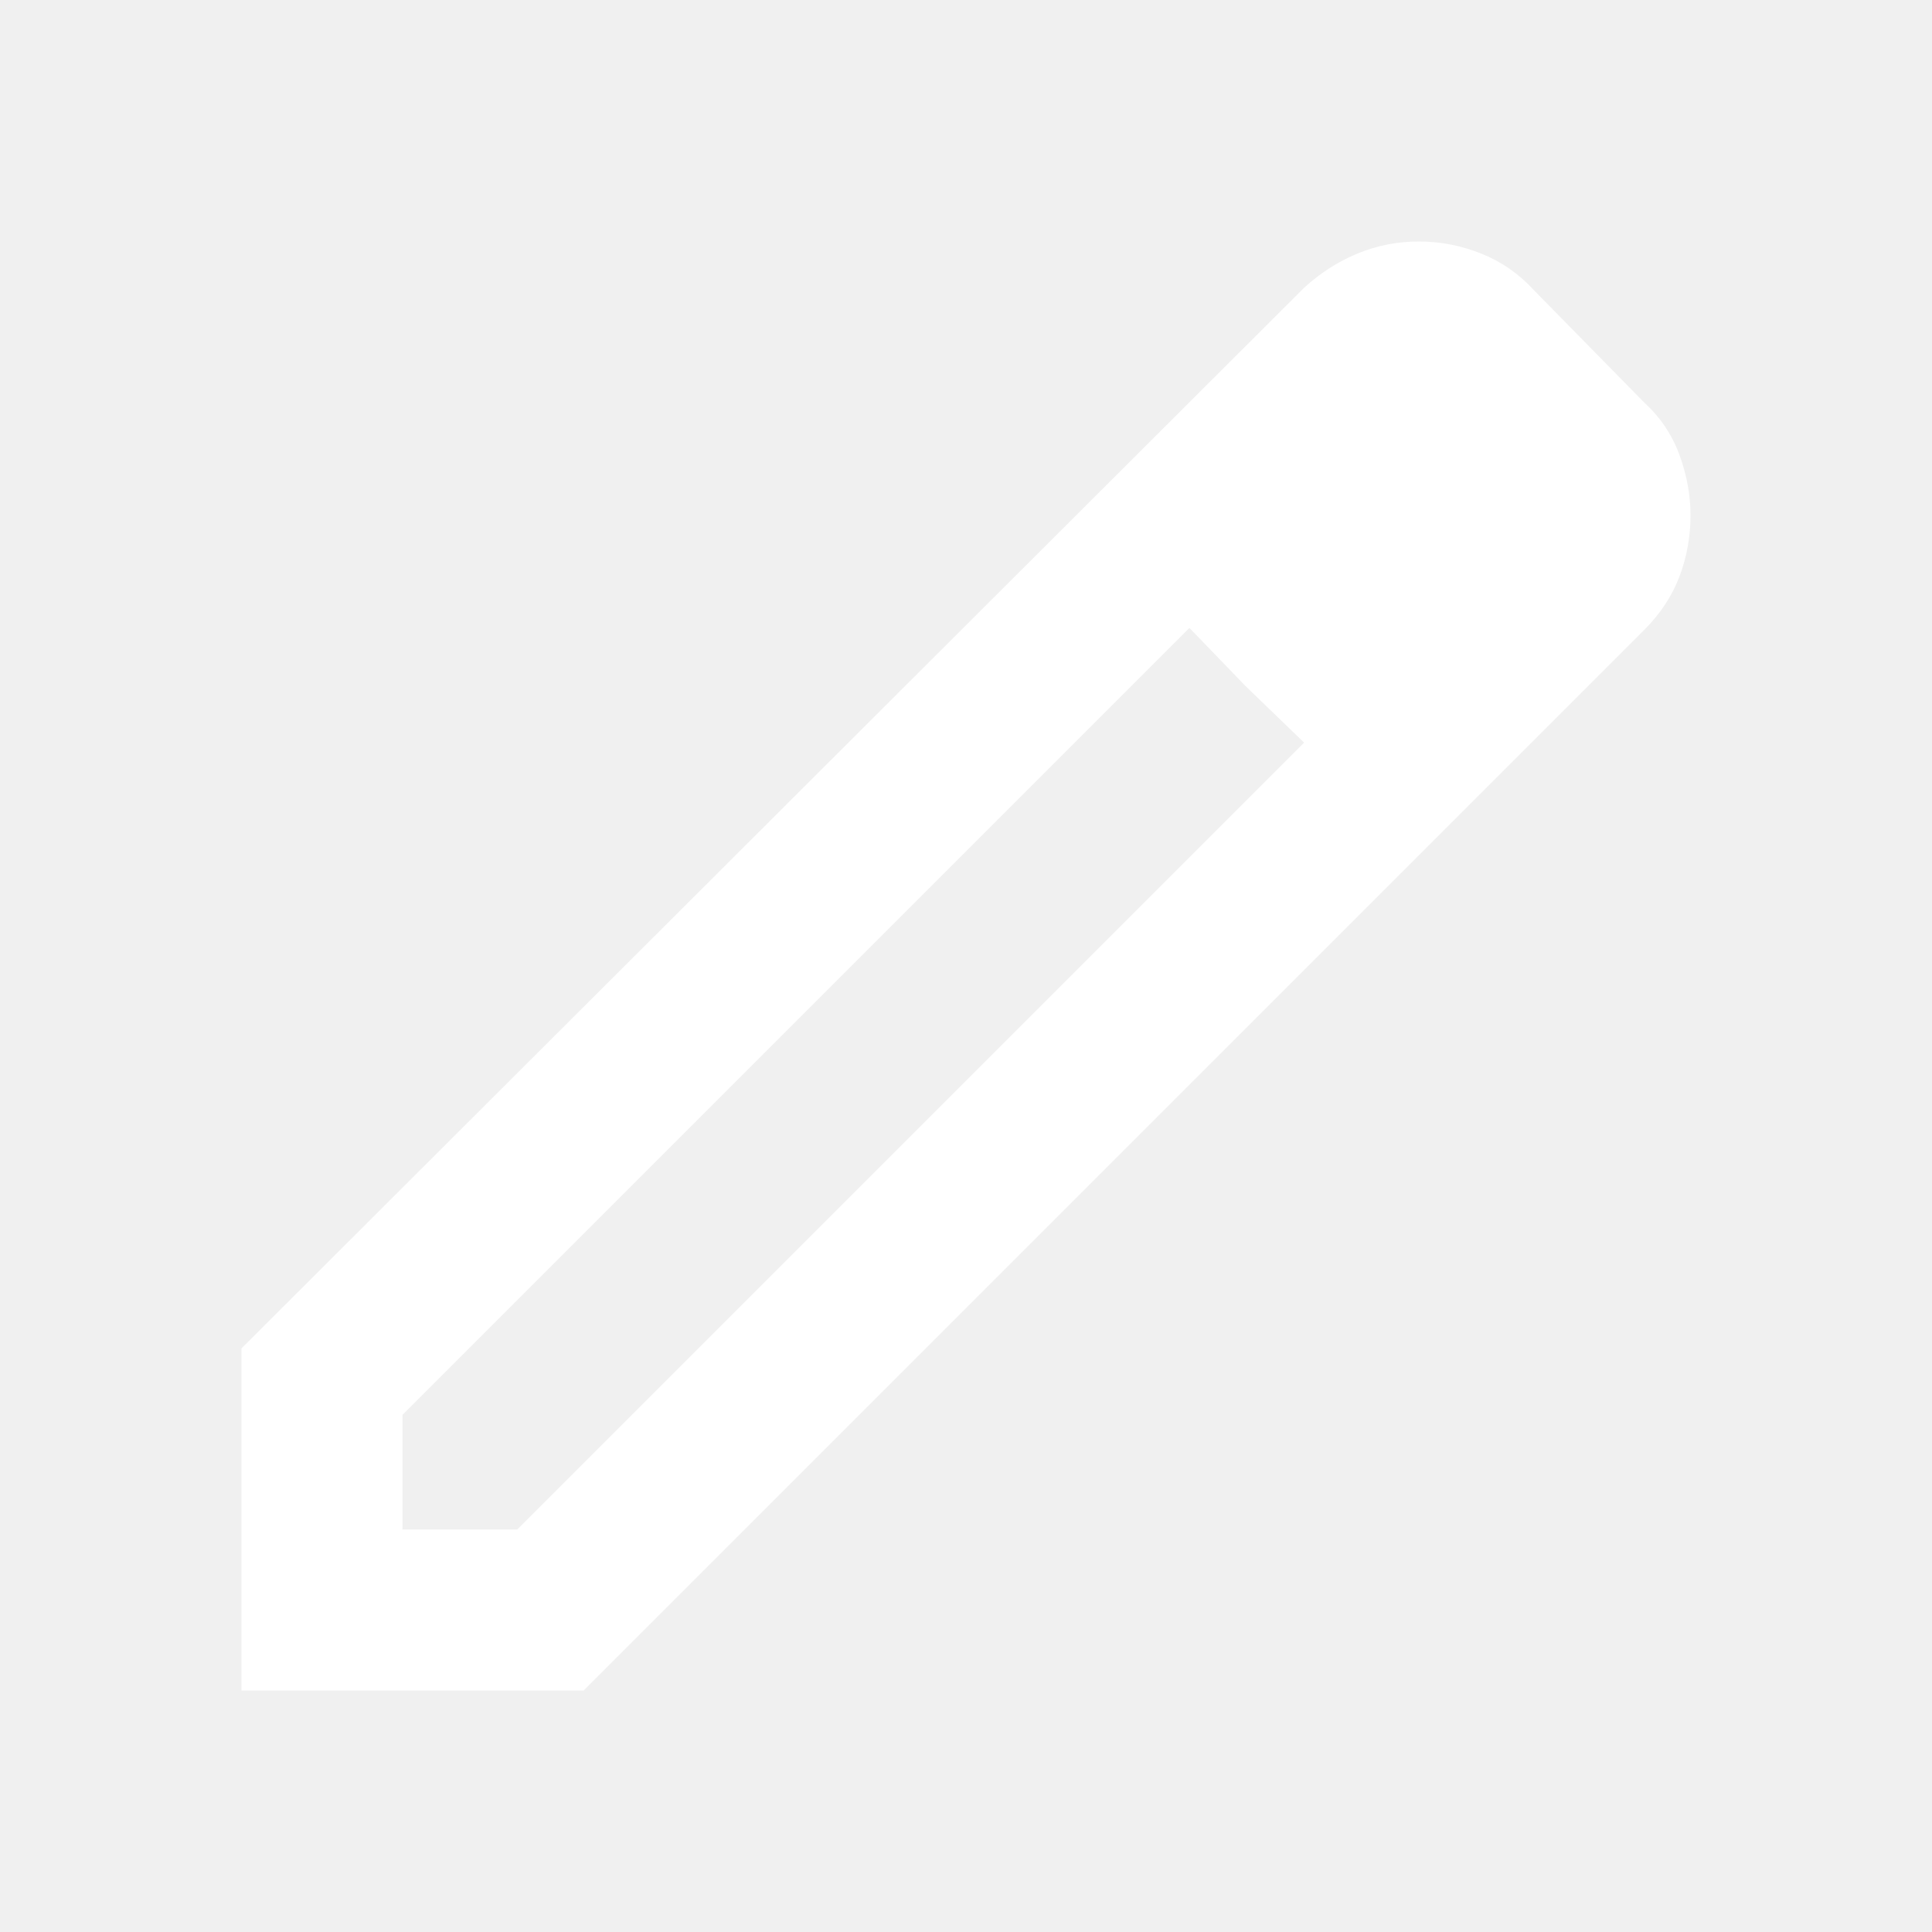
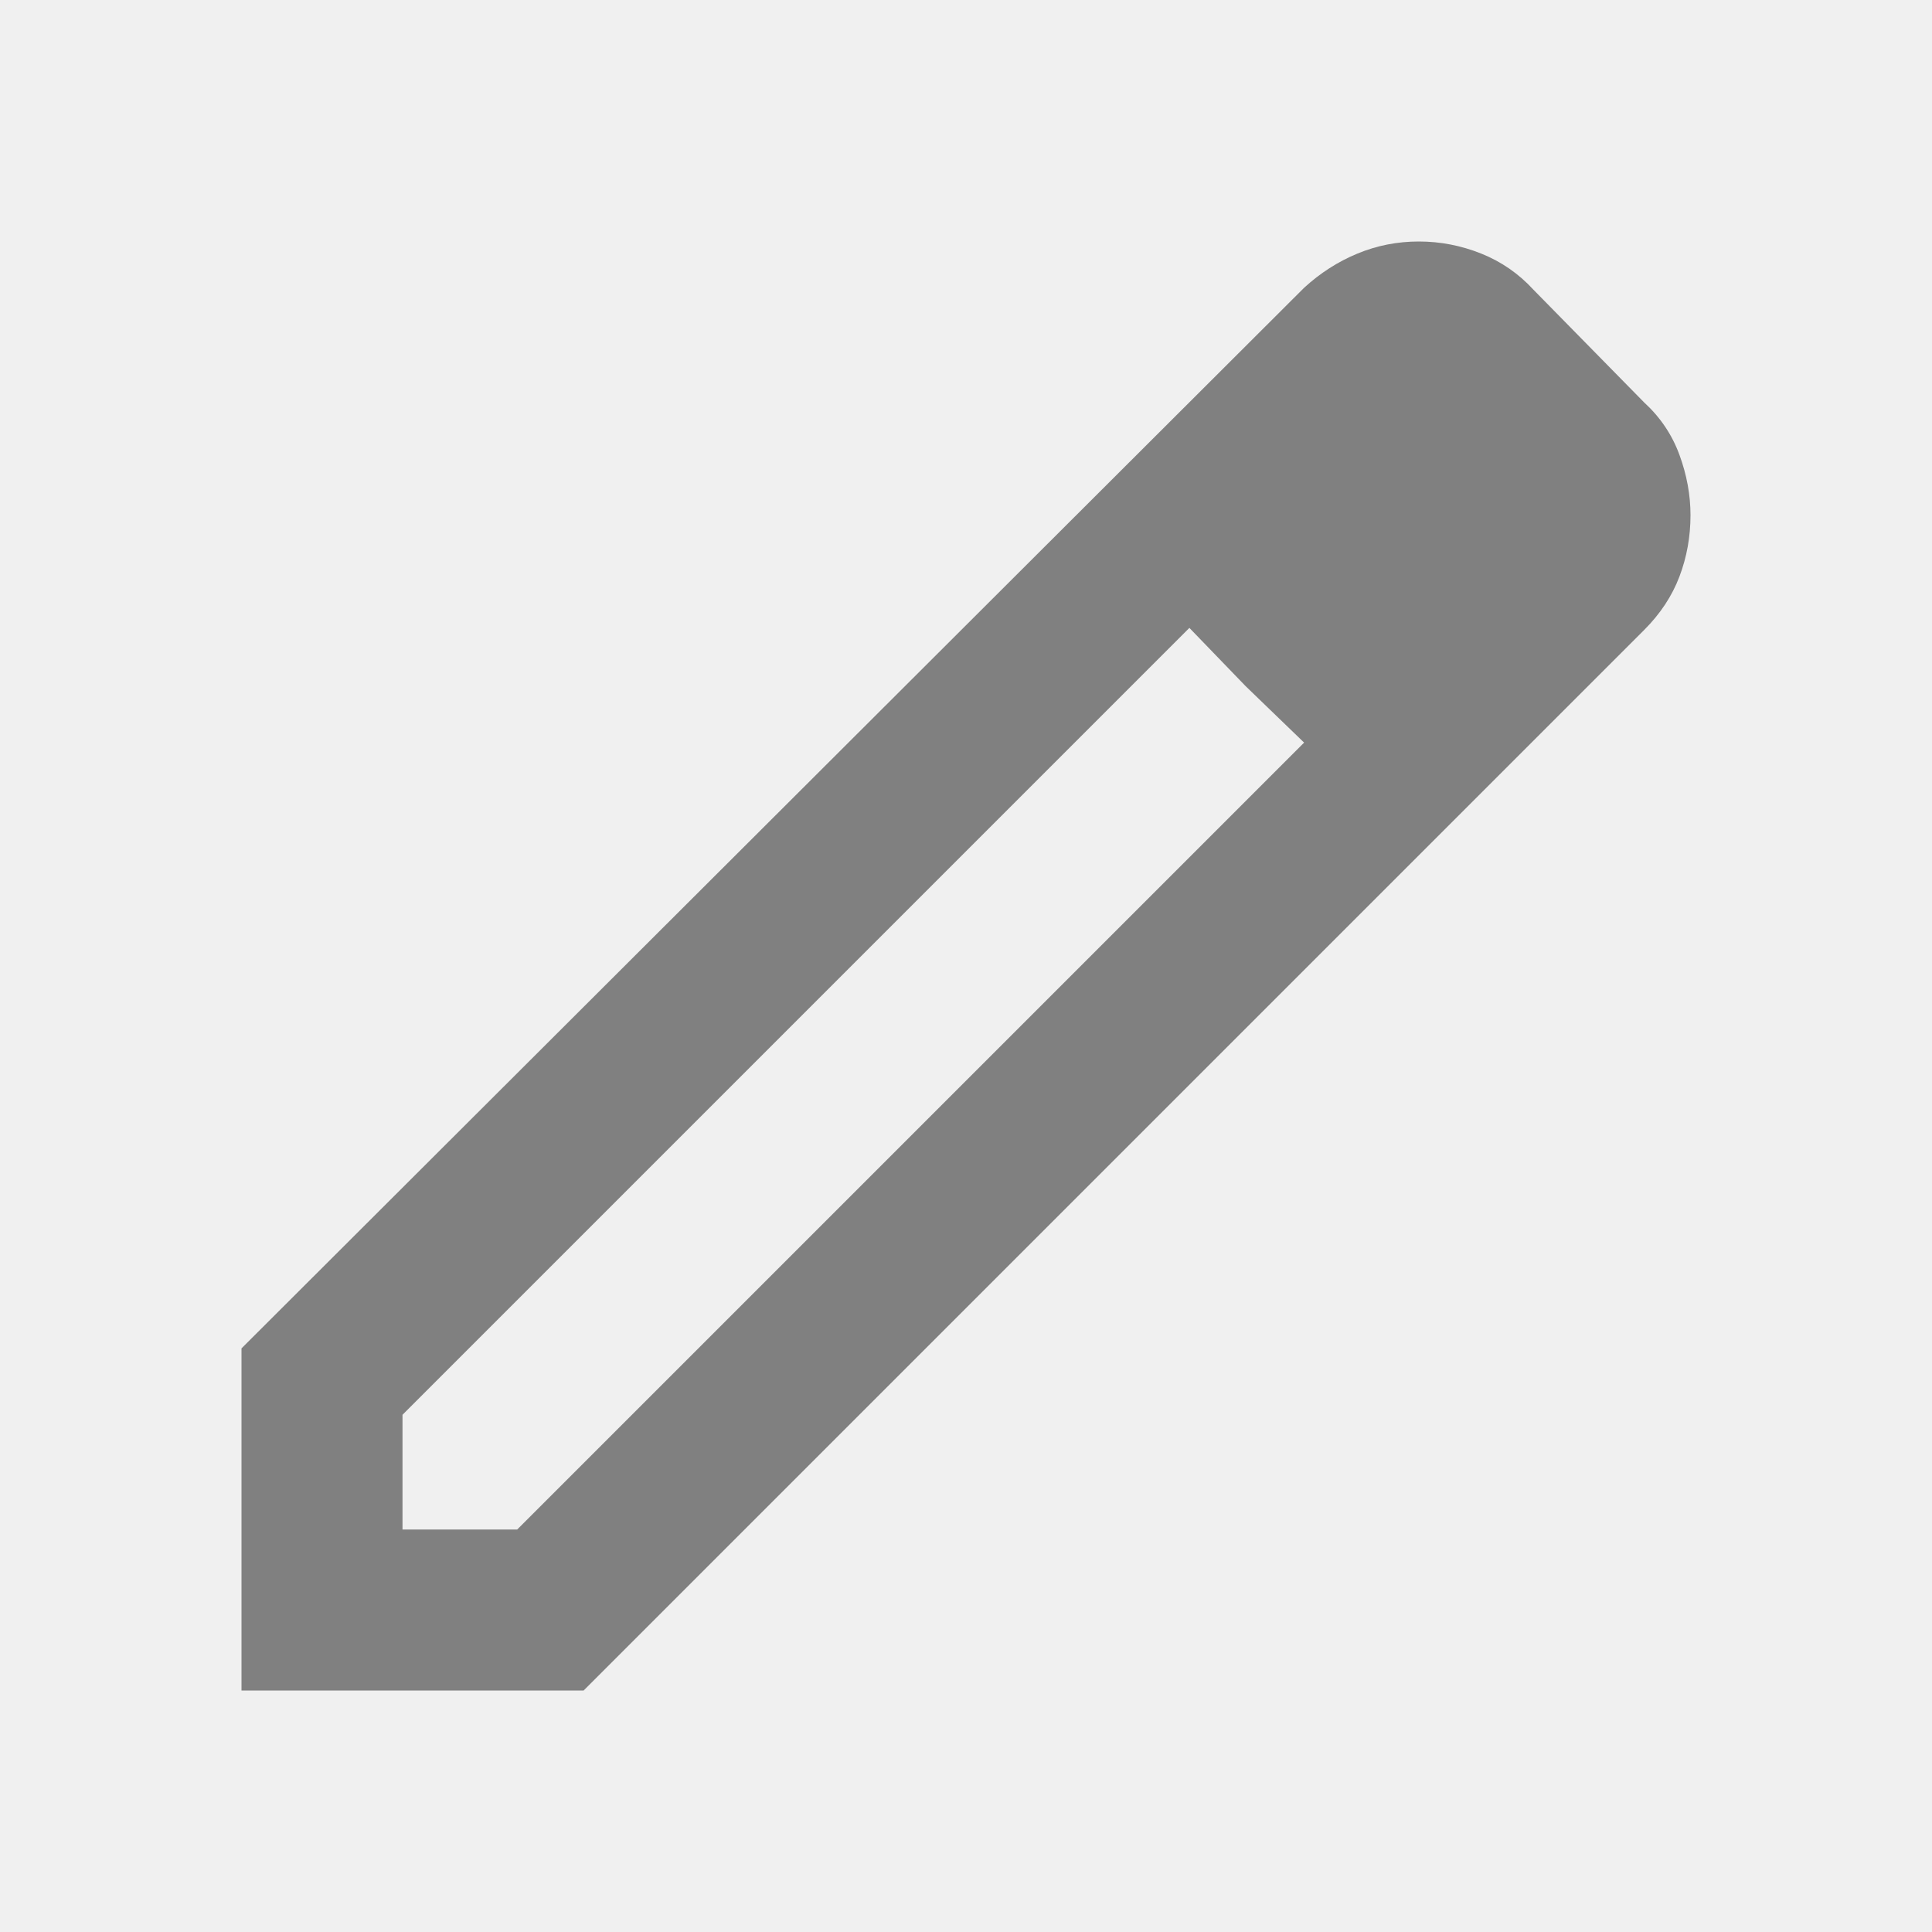
- <svg xmlns="http://www.w3.org/2000/svg" height="24px" viewBox="0 -960 960 960" width="24px" fill="#FFFFFF">
+ <svg xmlns="http://www.w3.org/2000/svg" height="24px" viewBox="0 -960 960 960" width="24px" fill="#808080">
  <path d="M200-200h57l391-391-57-57-391 391v57Zm-80 80v-170l528-527q12-11 26.5-17t30.5-6q16 0 31 6t26 18l55 56q12 11 17.5 26t5.5 30q0 16-5.5 30.5T817-647L290-120H120Zm640-584-56-56 56 56Zm-141 85-28-29 57 57-29-28Z" />
</svg>
